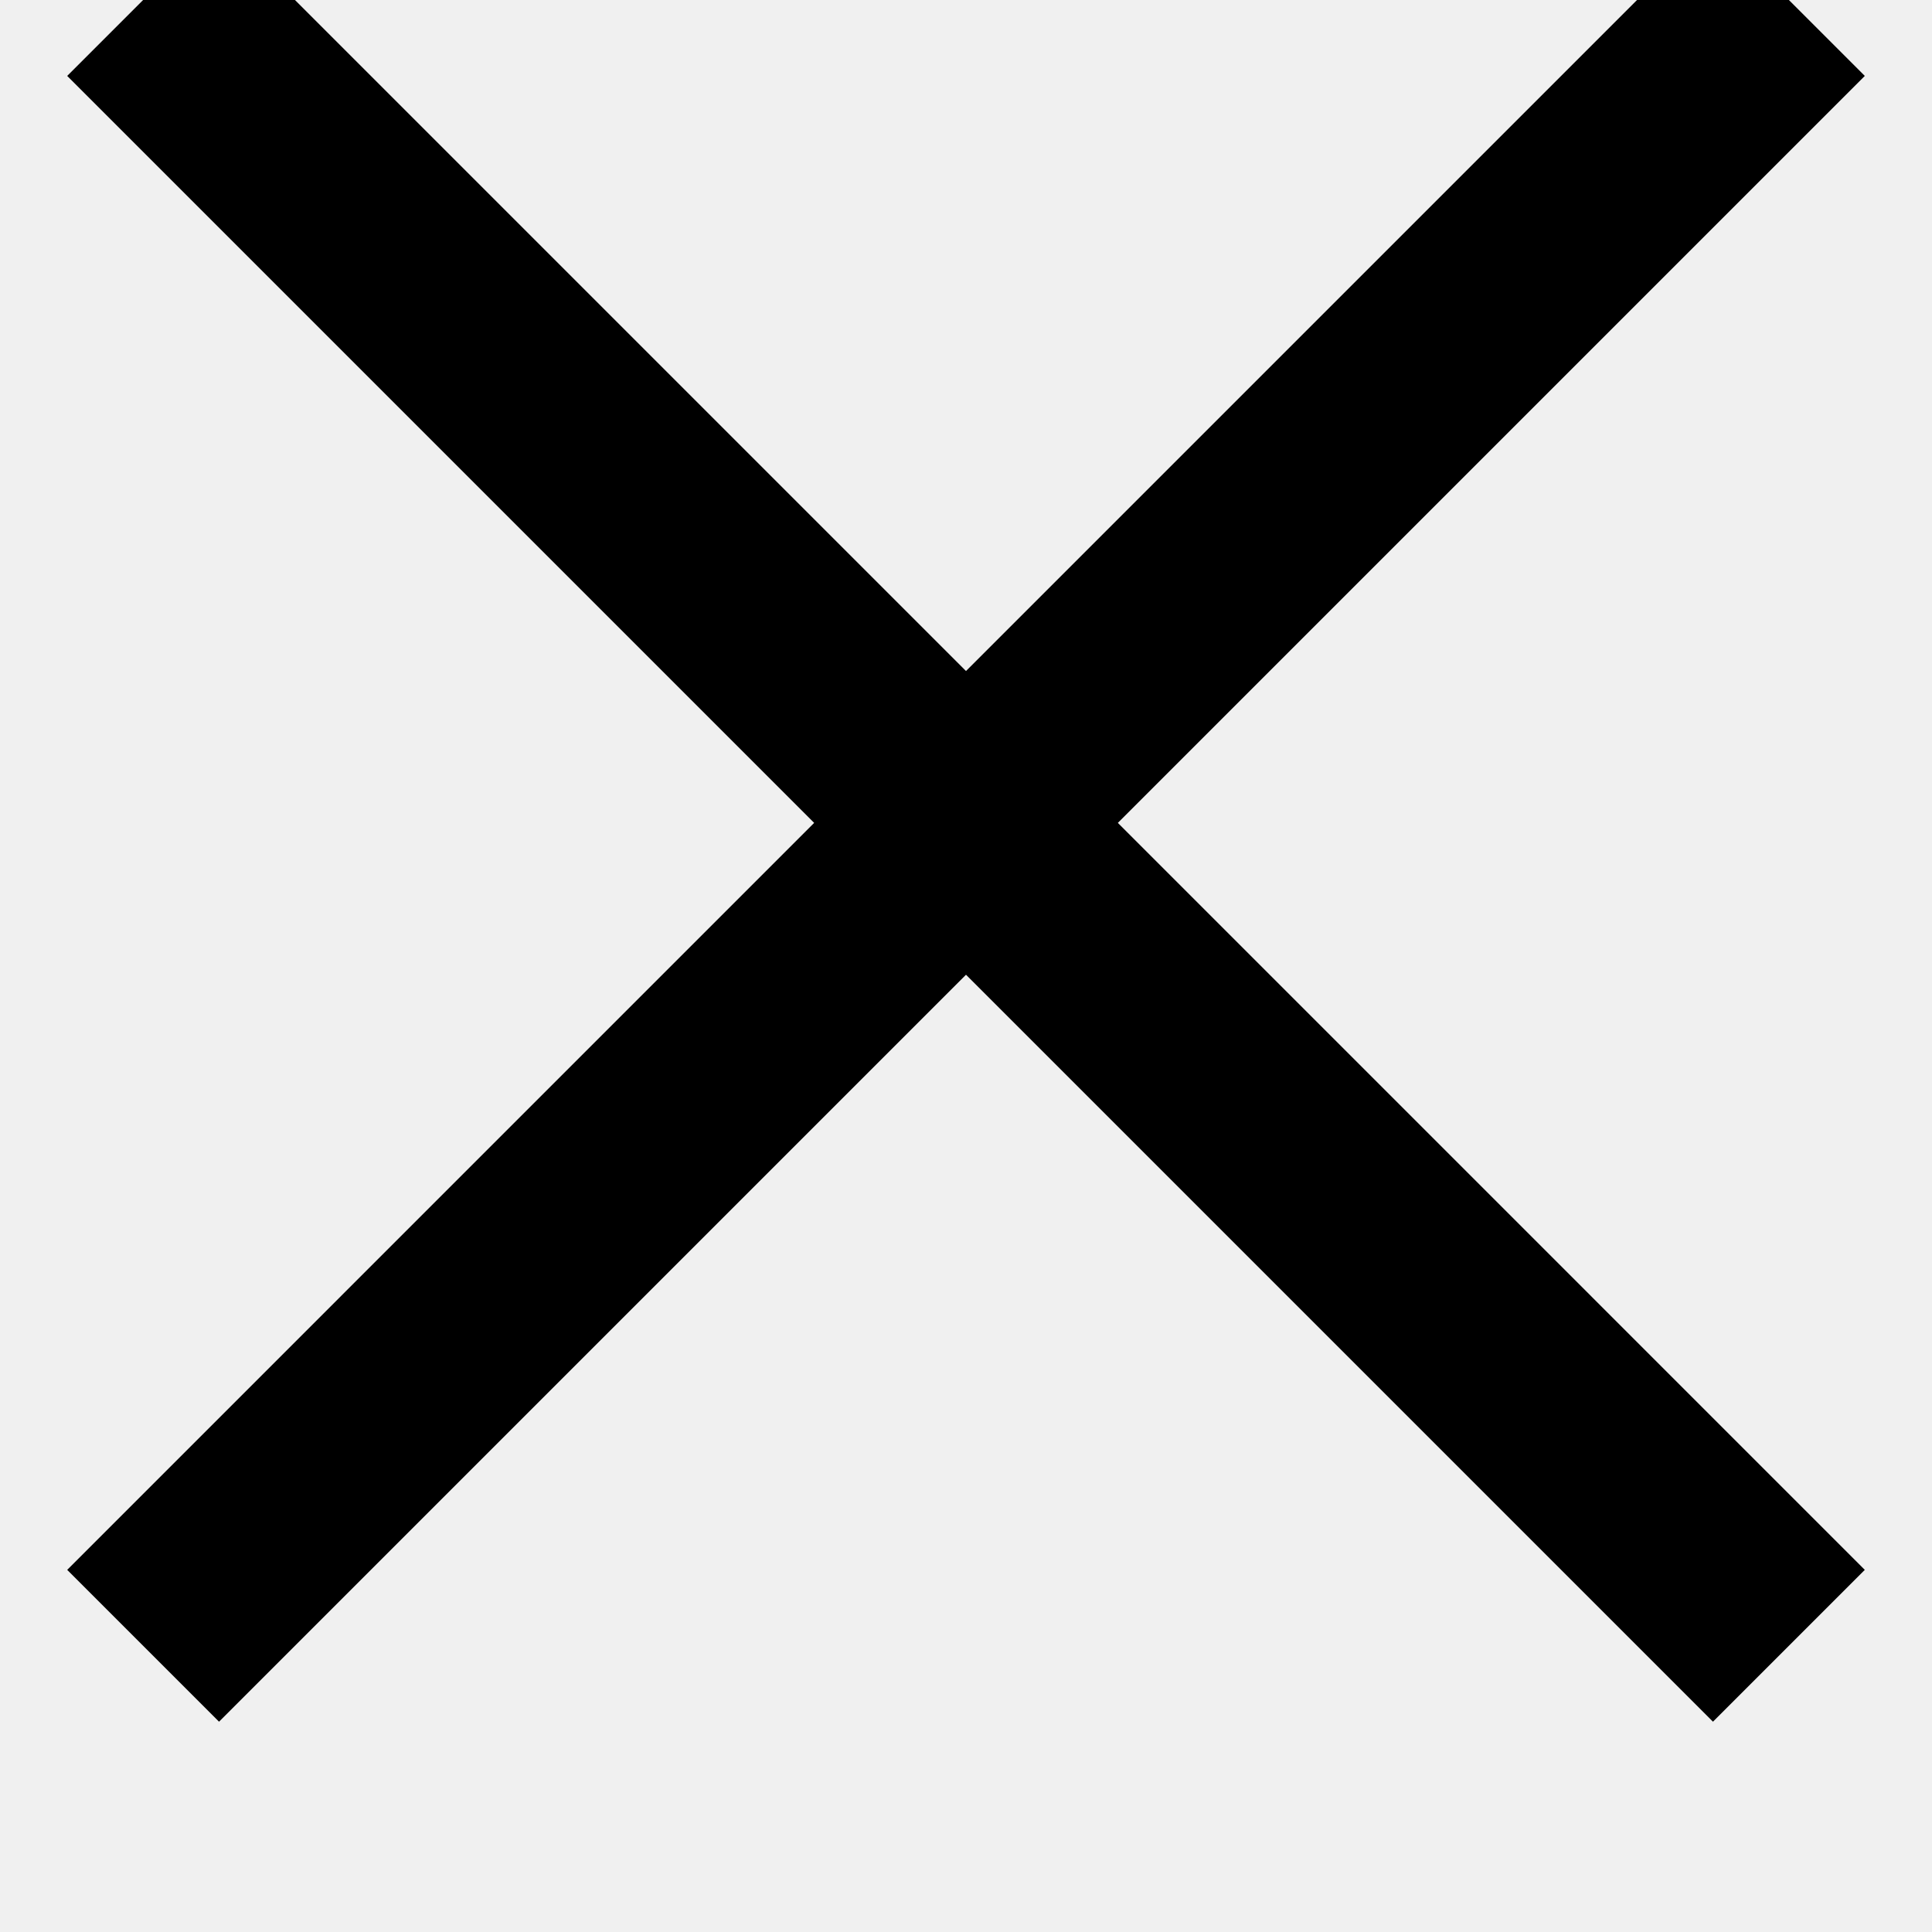
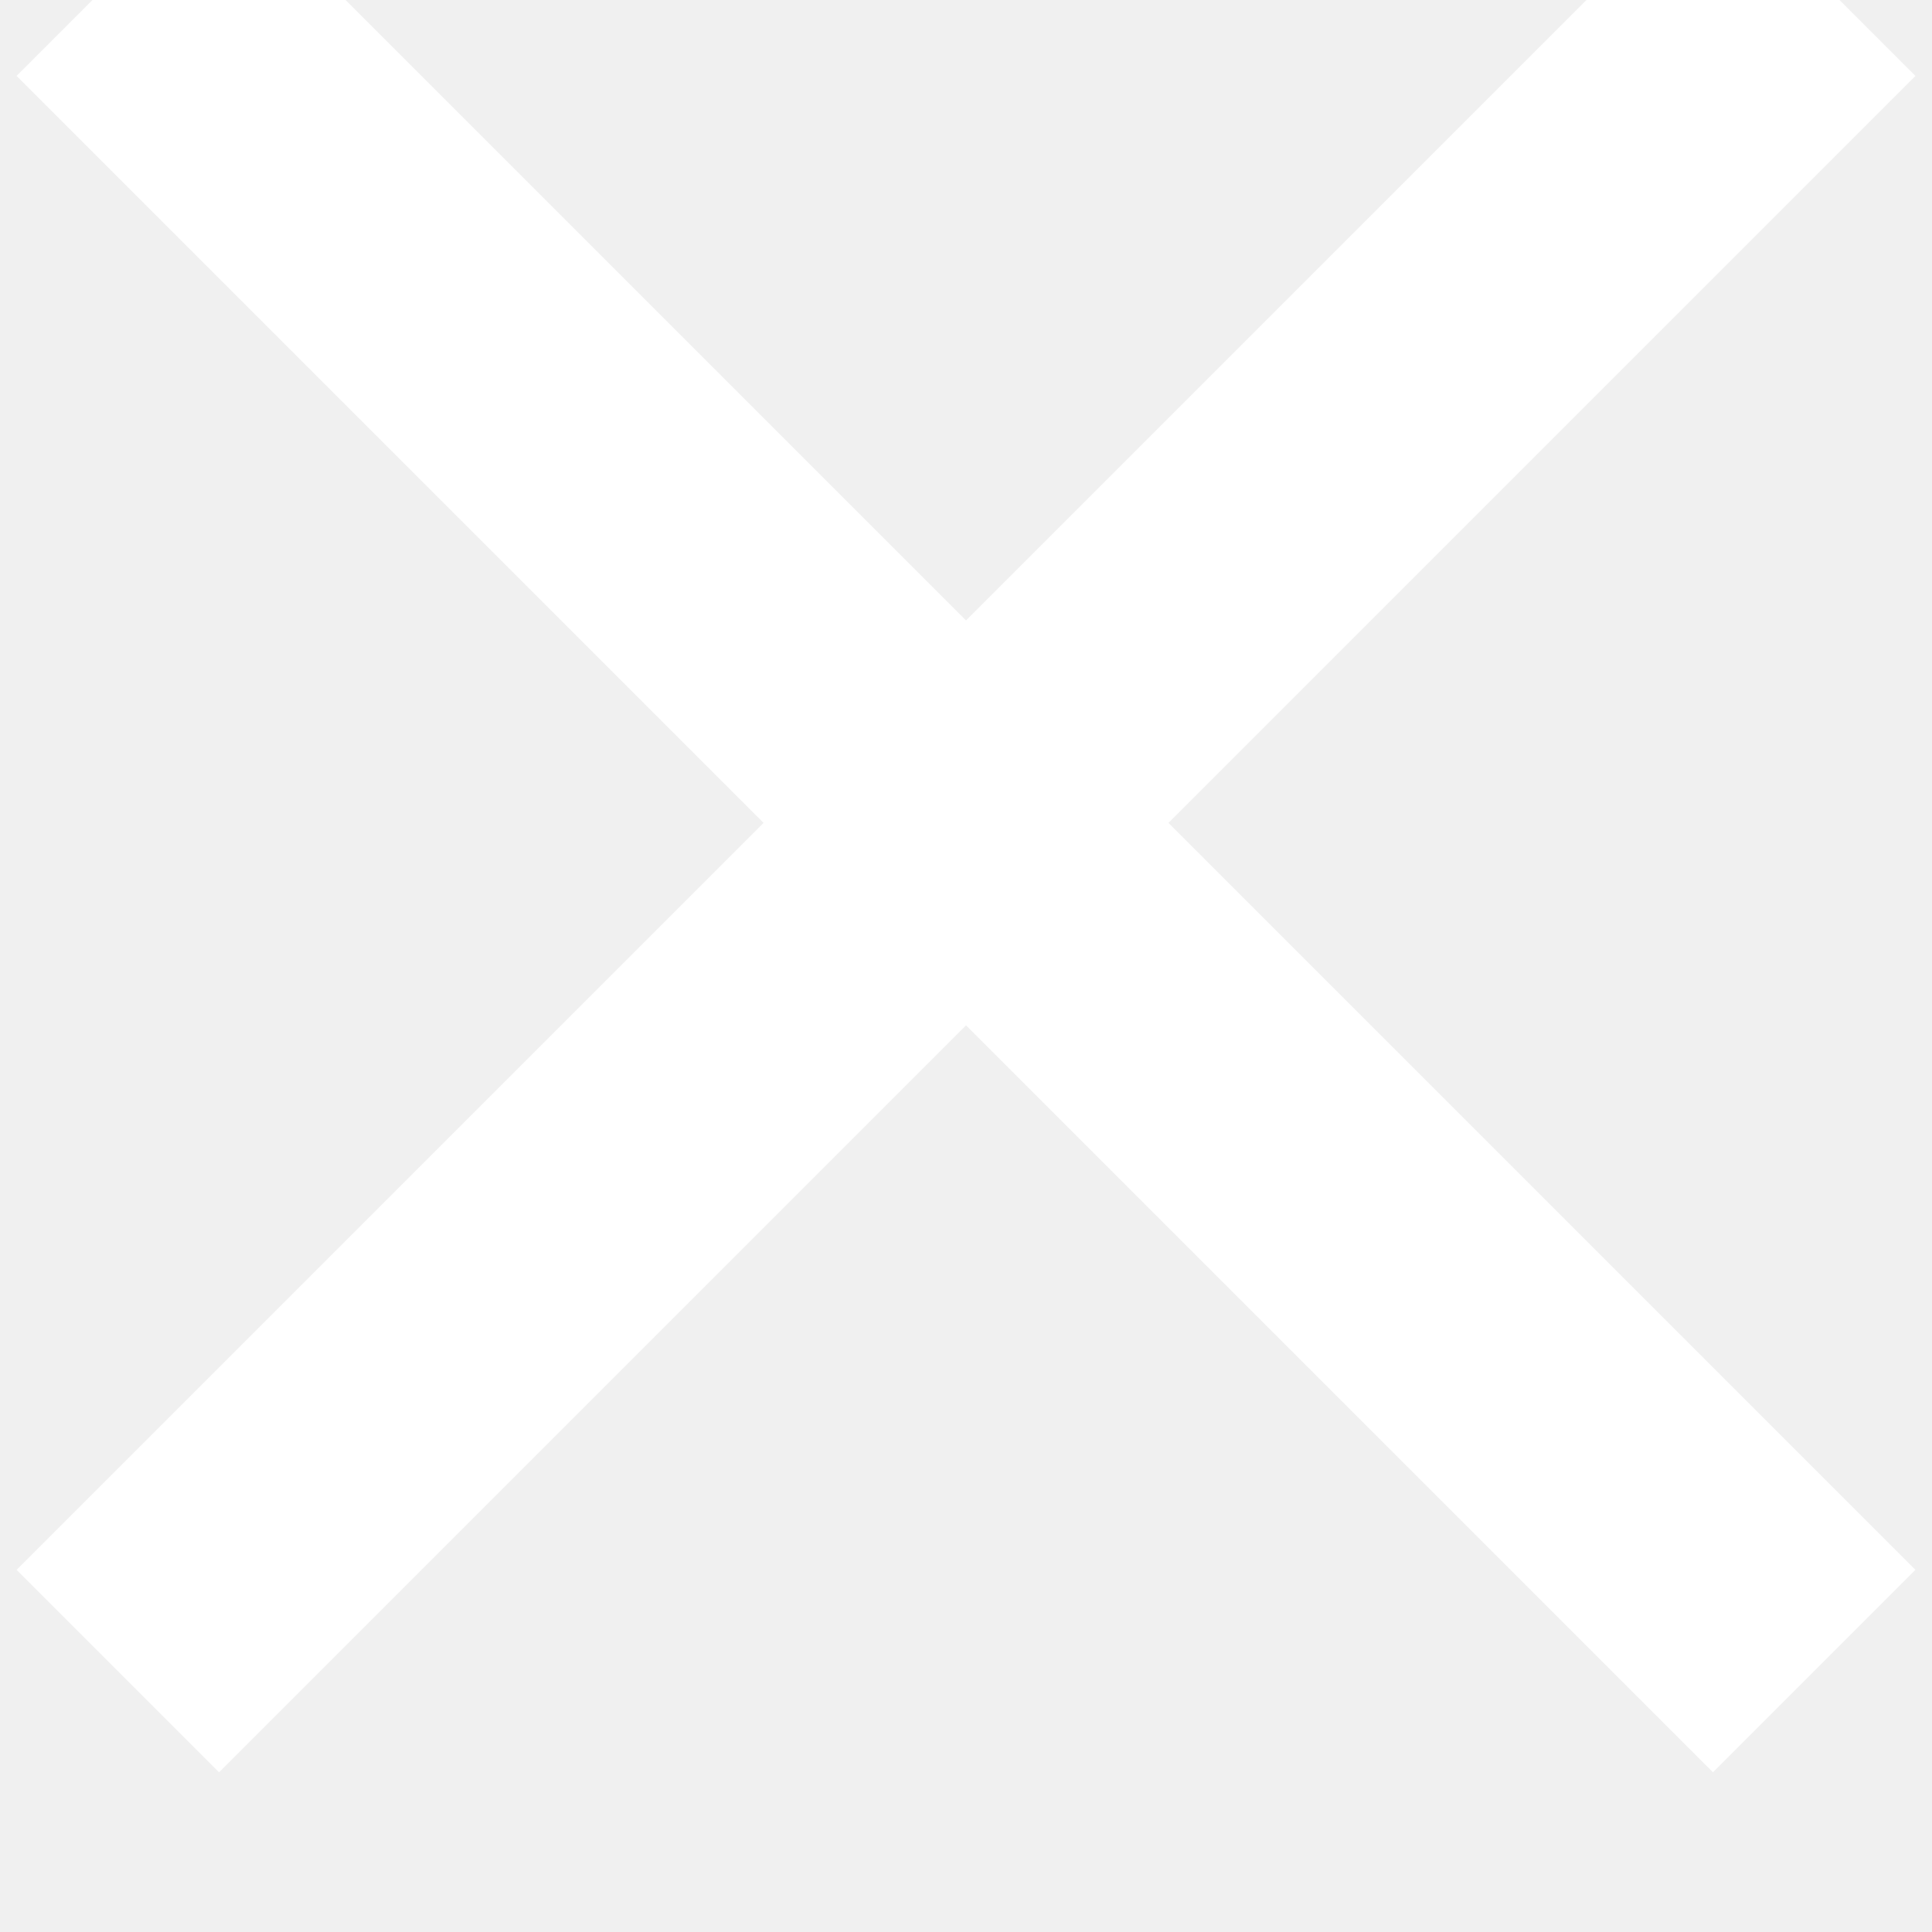
<svg xmlns="http://www.w3.org/2000/svg" xmlns:xlink="http://www.w3.org/1999/xlink" width="27" height="27" viewBox="0 0 27 27" version="1.1">
  <g id="Canvas">
    <g id="Vector 2">
      <use xlink:href="#path0_stroke" transform="translate(2 0)" />
    </g>
  </g>
  <defs>
-     <path id="path0_stroke" d="M -1.061 1.061L 21.939 24.061L 24.061 21.939L 1.061 -1.061L -1.061 1.061ZM 1.061 24.061L 24.061 1.061L 21.939 -1.061L -1.061 21.939L 1.061 24.061Z" />
+     <path id="path0_stroke" stroke="#FFF" fill="#FFF" d="M -1.061 1.061L 21.939 24.061L 24.061 21.939L 1.061 -1.061L -1.061 1.061ZM 1.061 24.061L 24.061 1.061L 21.939 -1.061L -1.061 21.939L 1.061 24.061Z" />
  </defs>
</svg>
